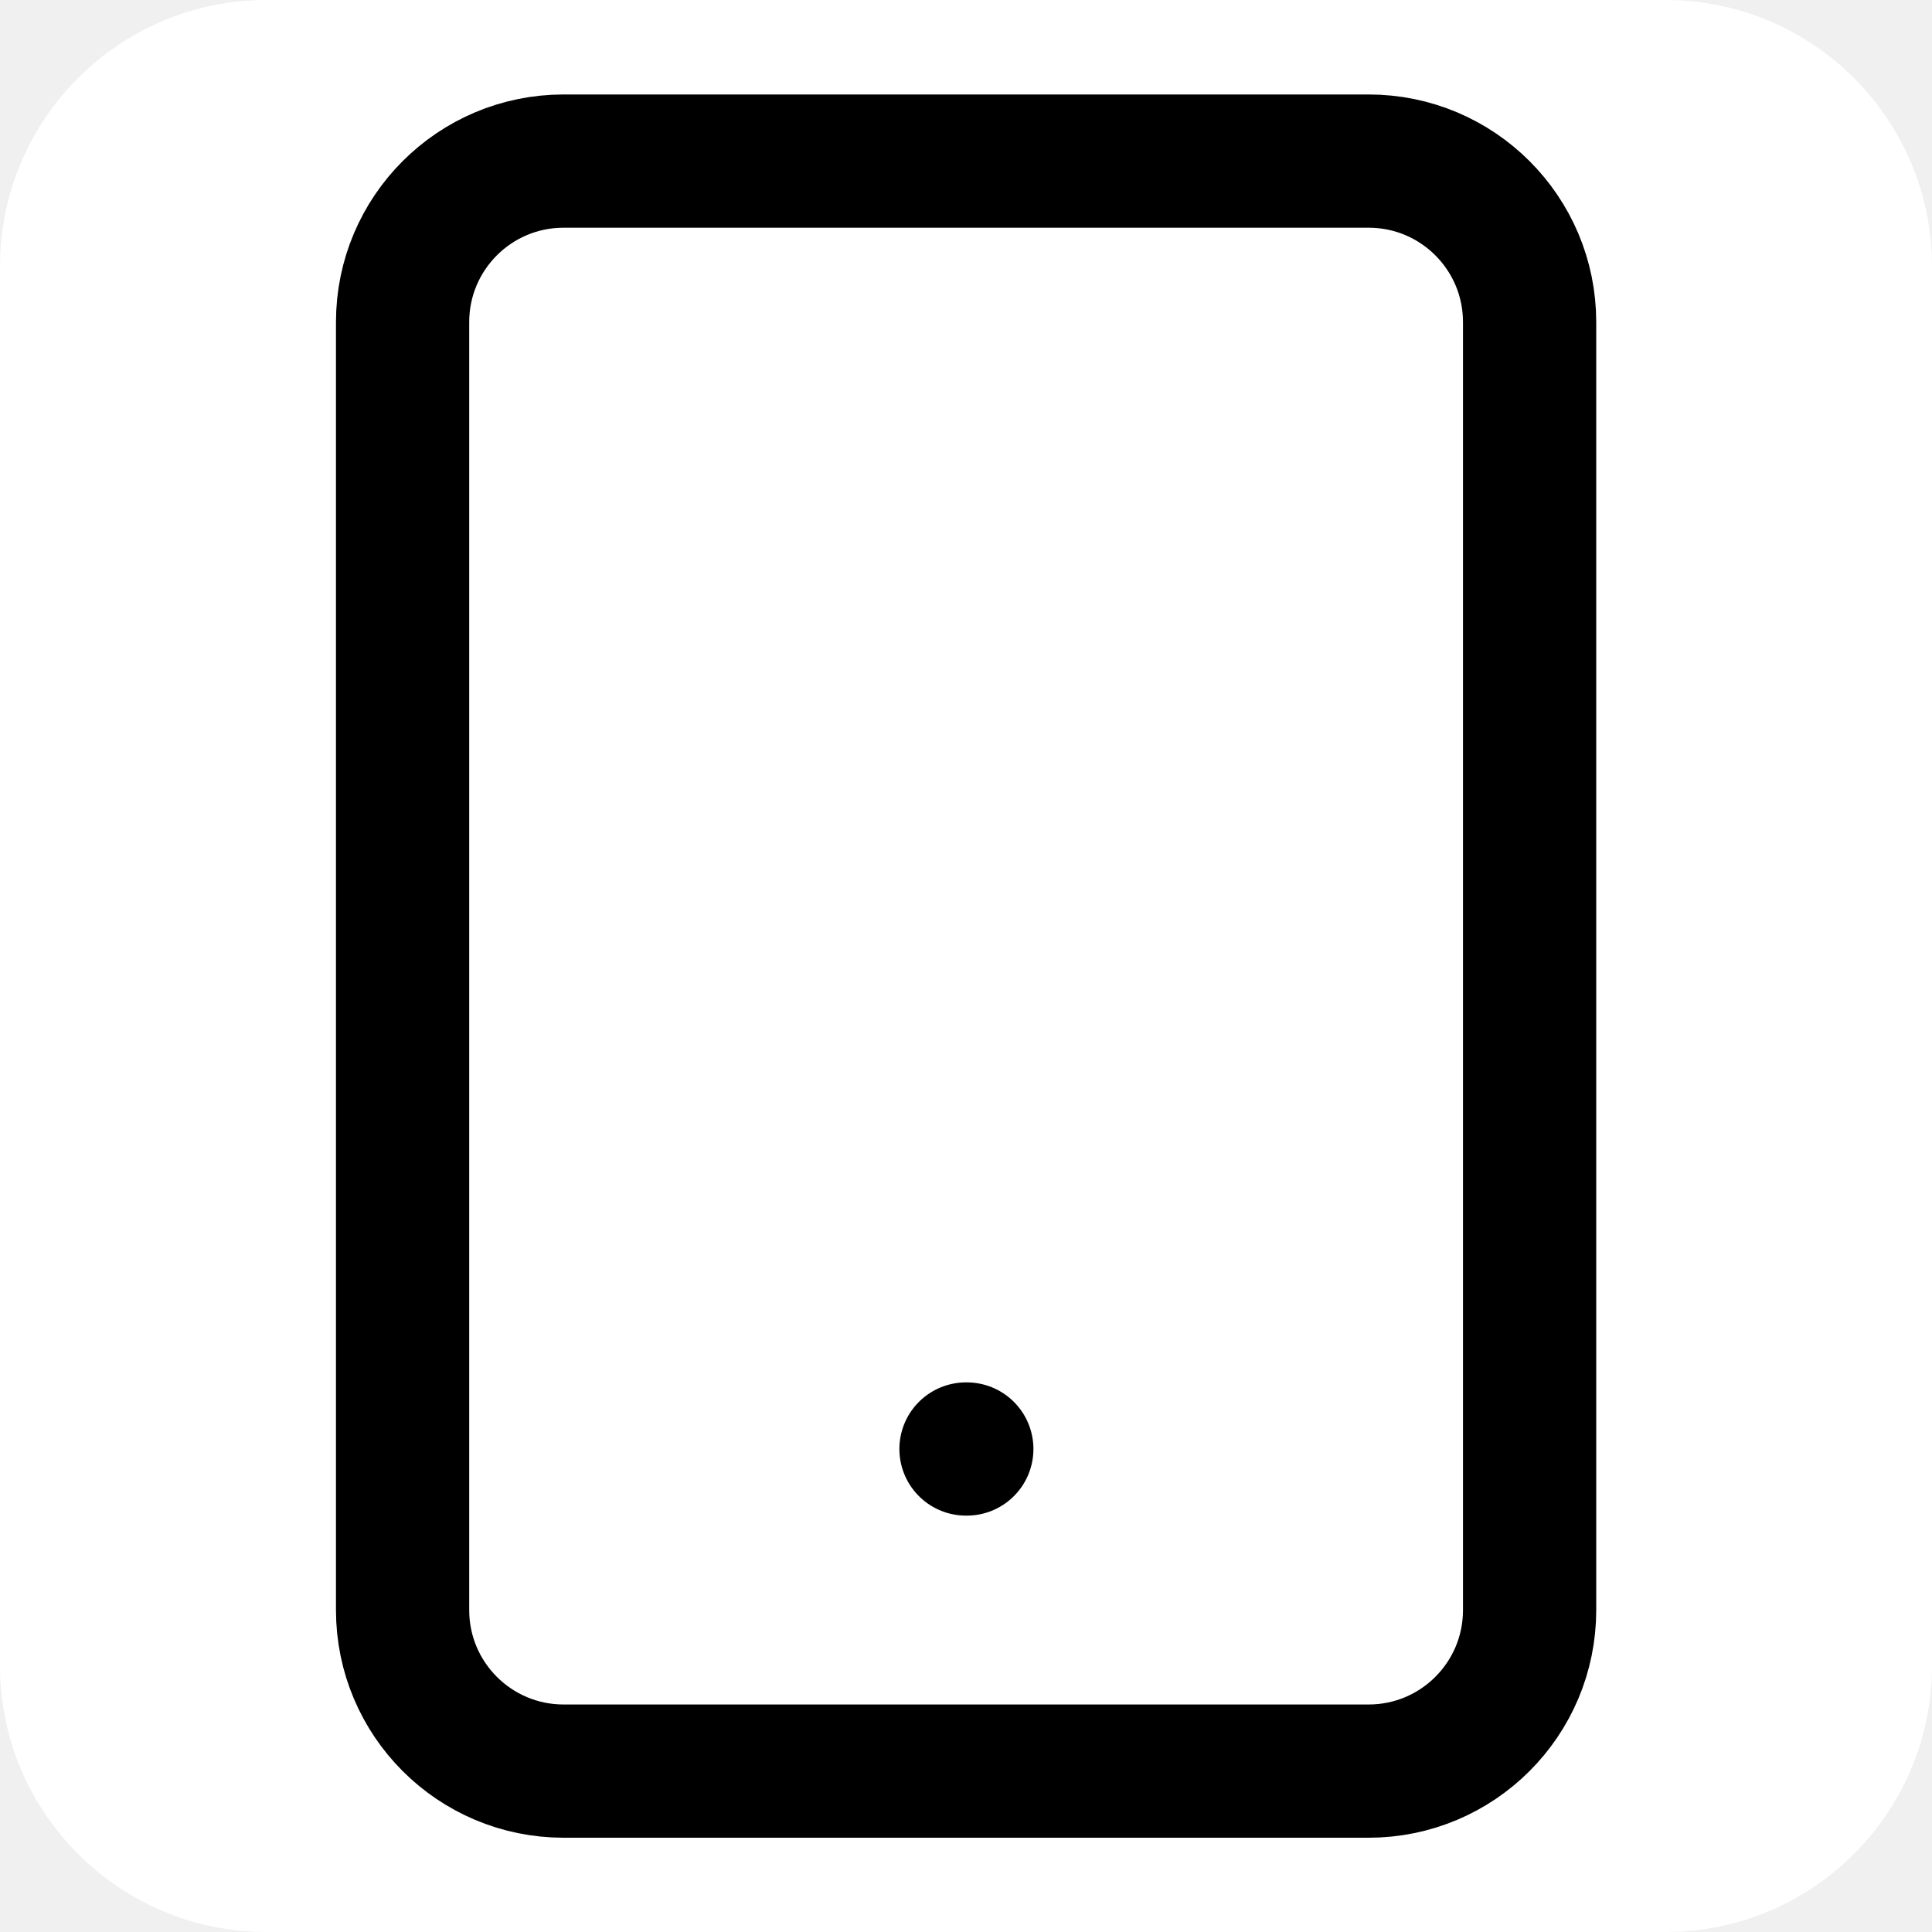
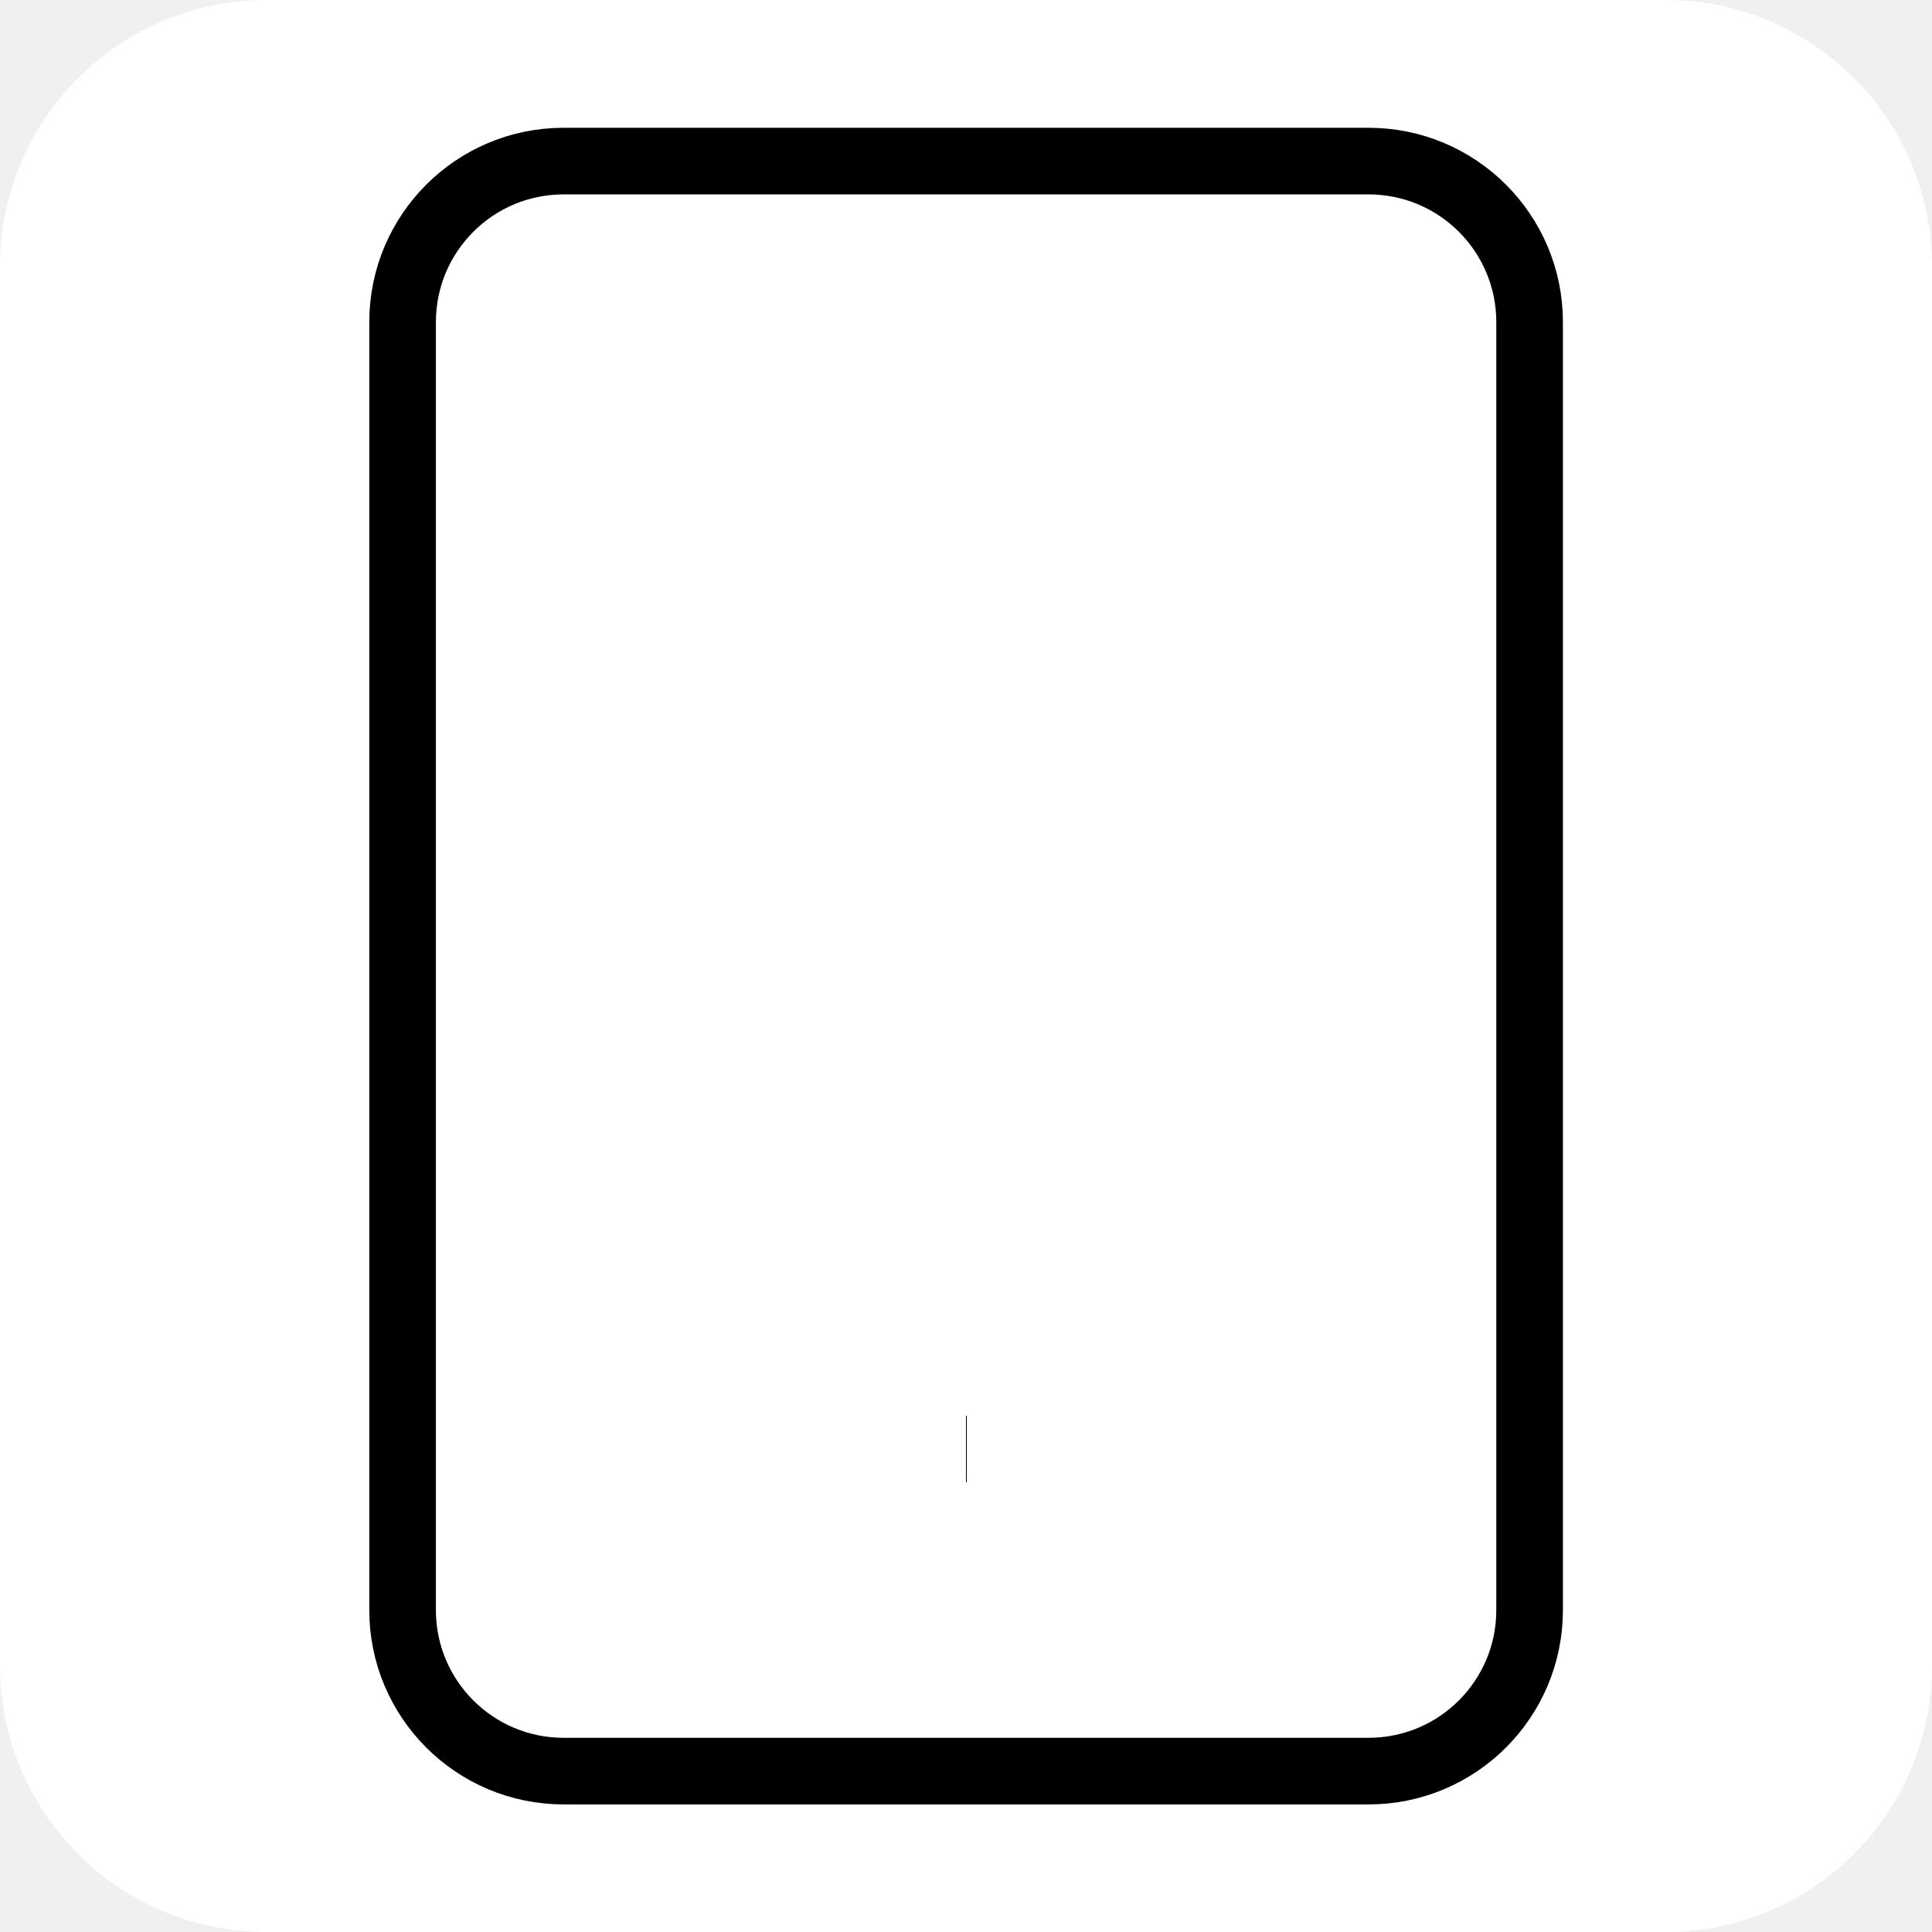
<svg xmlns="http://www.w3.org/2000/svg" width="29" height="29" viewBox="0 0 29 29" fill="none">
  <rect width="29" height="29" rx="4" fill="white" />
-   <path d="M20.543 2.418H8.46C7.125 2.418 6.043 3.5 6.043 4.835V24.168C6.043 25.503 7.125 26.585 8.46 26.585H20.543C21.878 26.585 22.96 25.503 22.96 24.168V4.835C22.96 3.5 21.878 2.418 20.543 2.418Z" stroke="black" stroke-width="2" stroke-linecap="round" strokeLinejoin="round" />
-   <path d="M14.5 21.75H14.512" stroke="black" stroke-width="2" stroke-linecap="round" strokeLinejoin="round" />
+   <path d="M20.543 2.418H8.46C7.125 2.418 6.043 3.5 6.043 4.835V24.168C6.043 25.503 7.125 26.585 8.46 26.585H20.543C21.878 26.585 22.96 25.503 22.96 24.168V4.835C22.96 3.5 21.878 2.418 20.543 2.418Z" stroke="black" strokeWidth="2" strokeLinecap="round" strokeLinejoin="round" />
+   <path d="M14.5 21.75H14.512" stroke="black" strokeWidth="2" strokeLinecap="round" strokeLinejoin="round" />
</svg>
